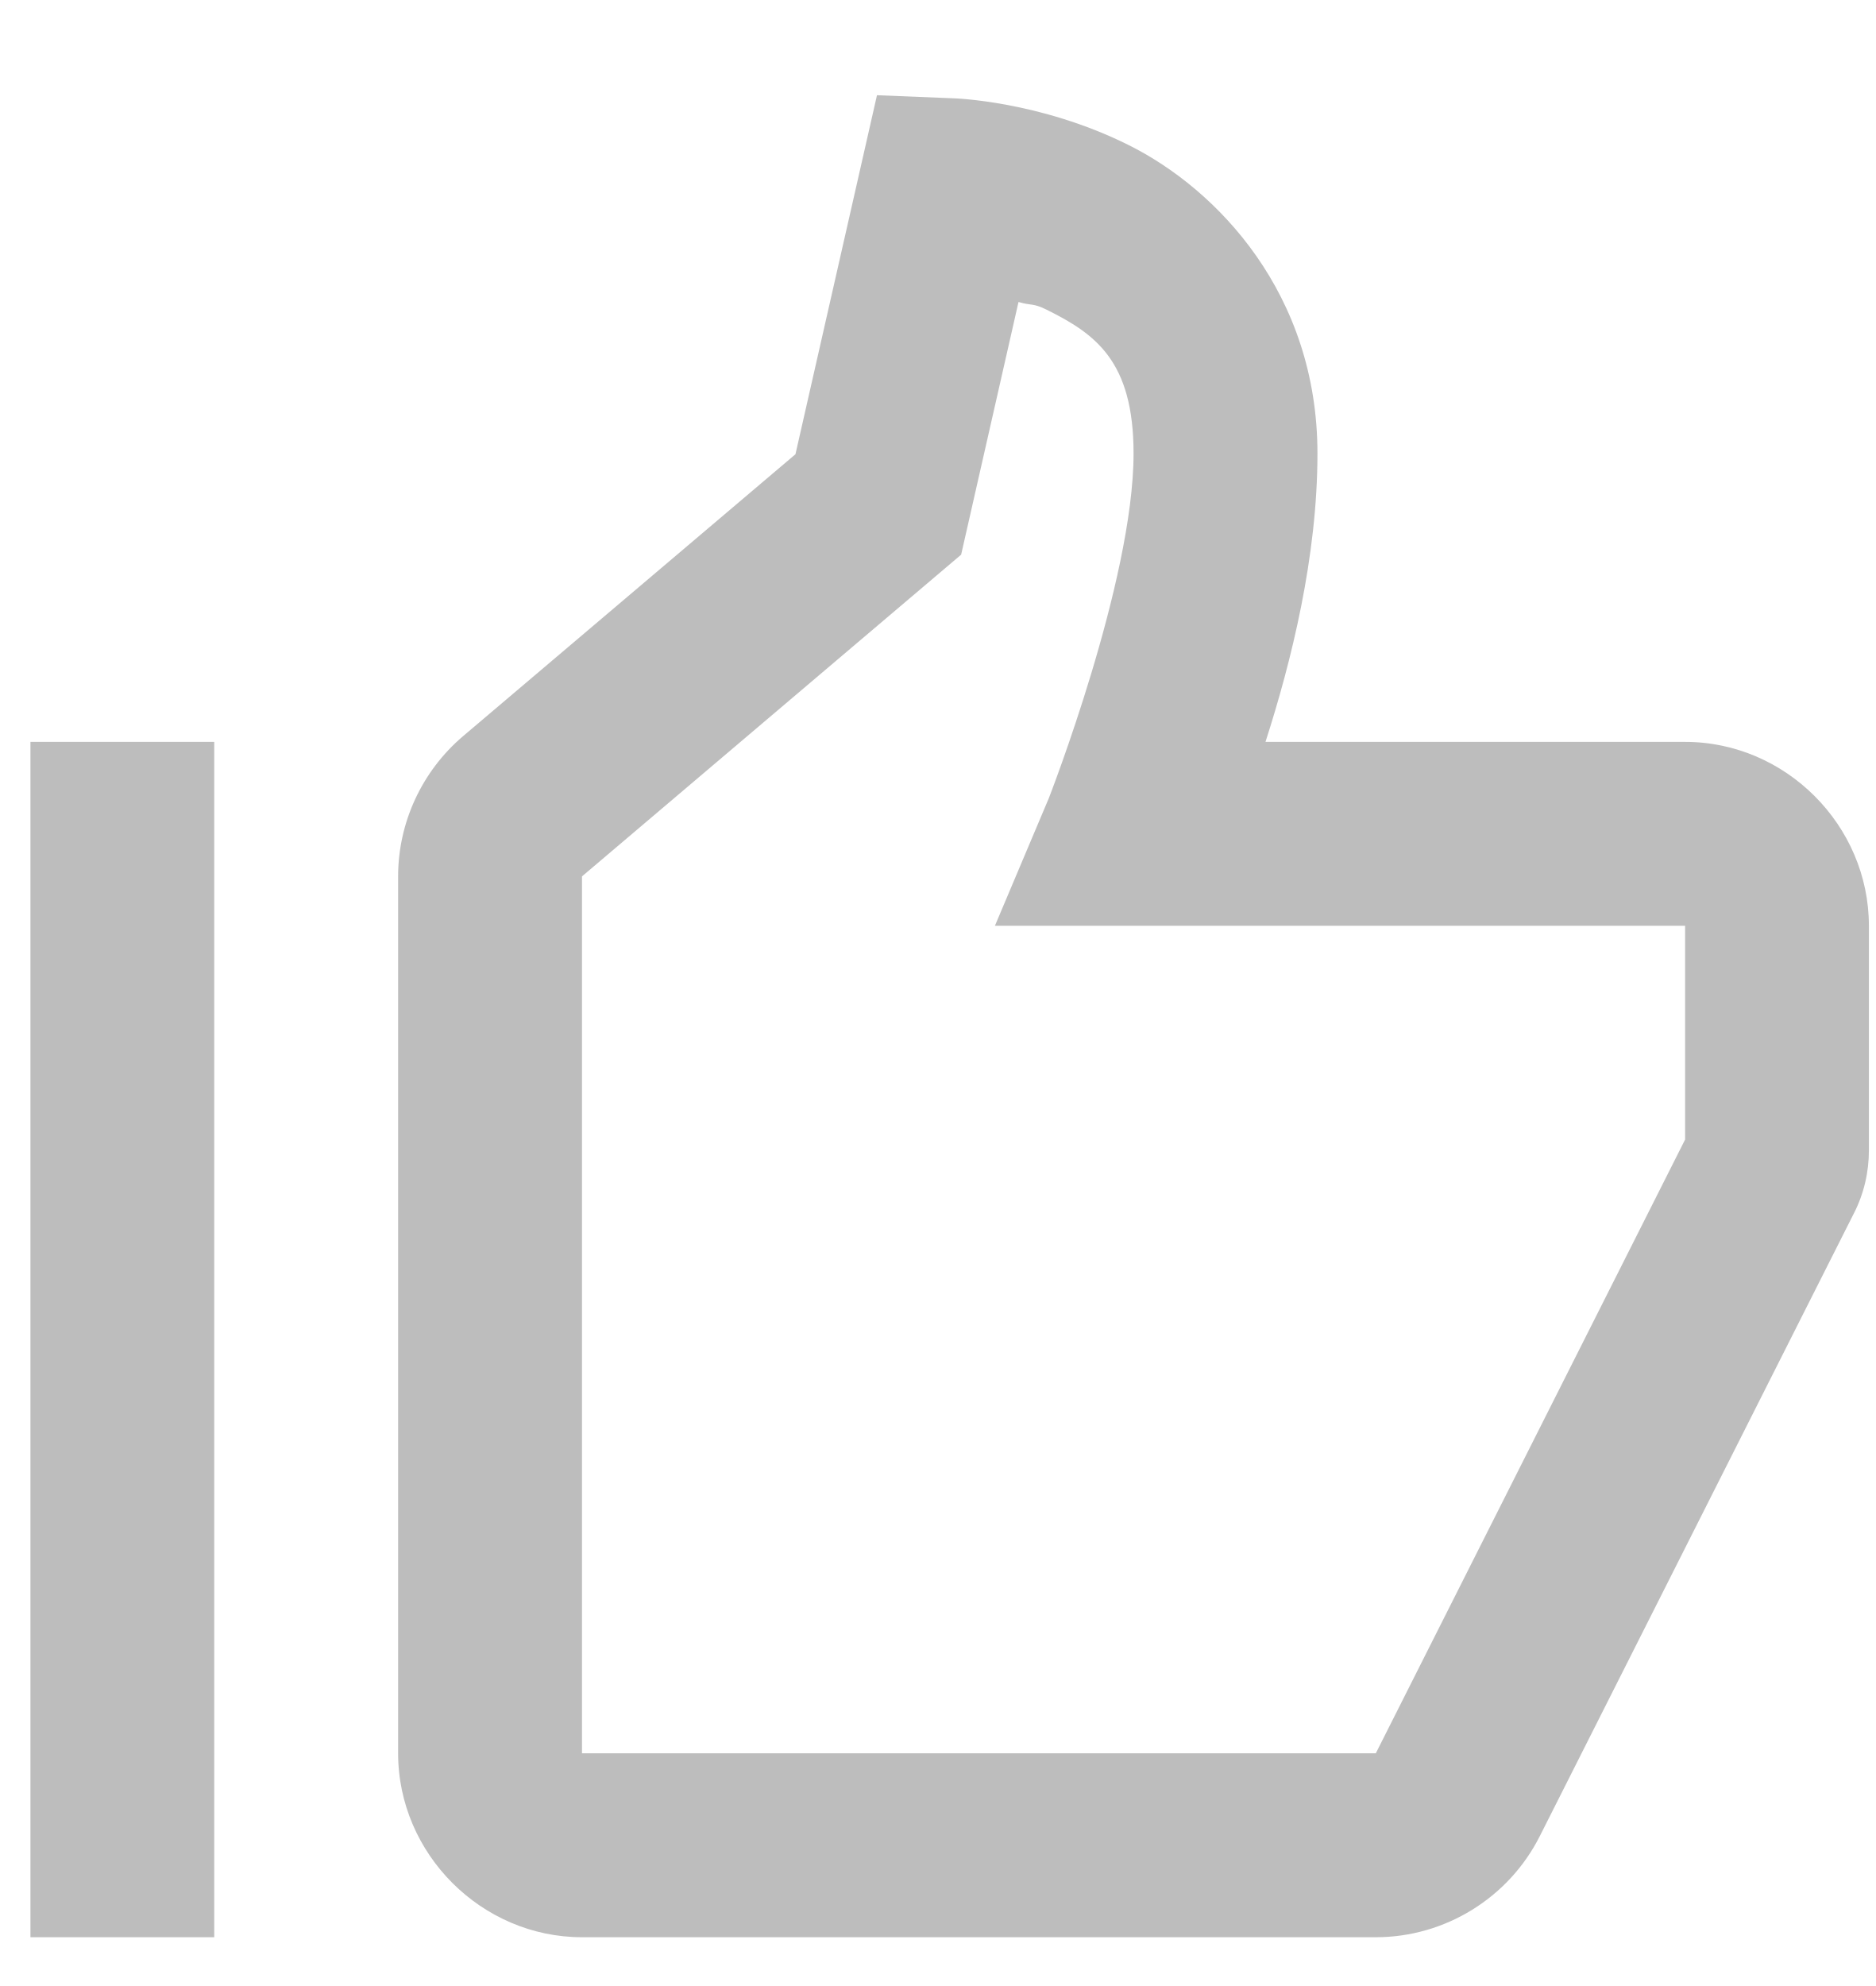
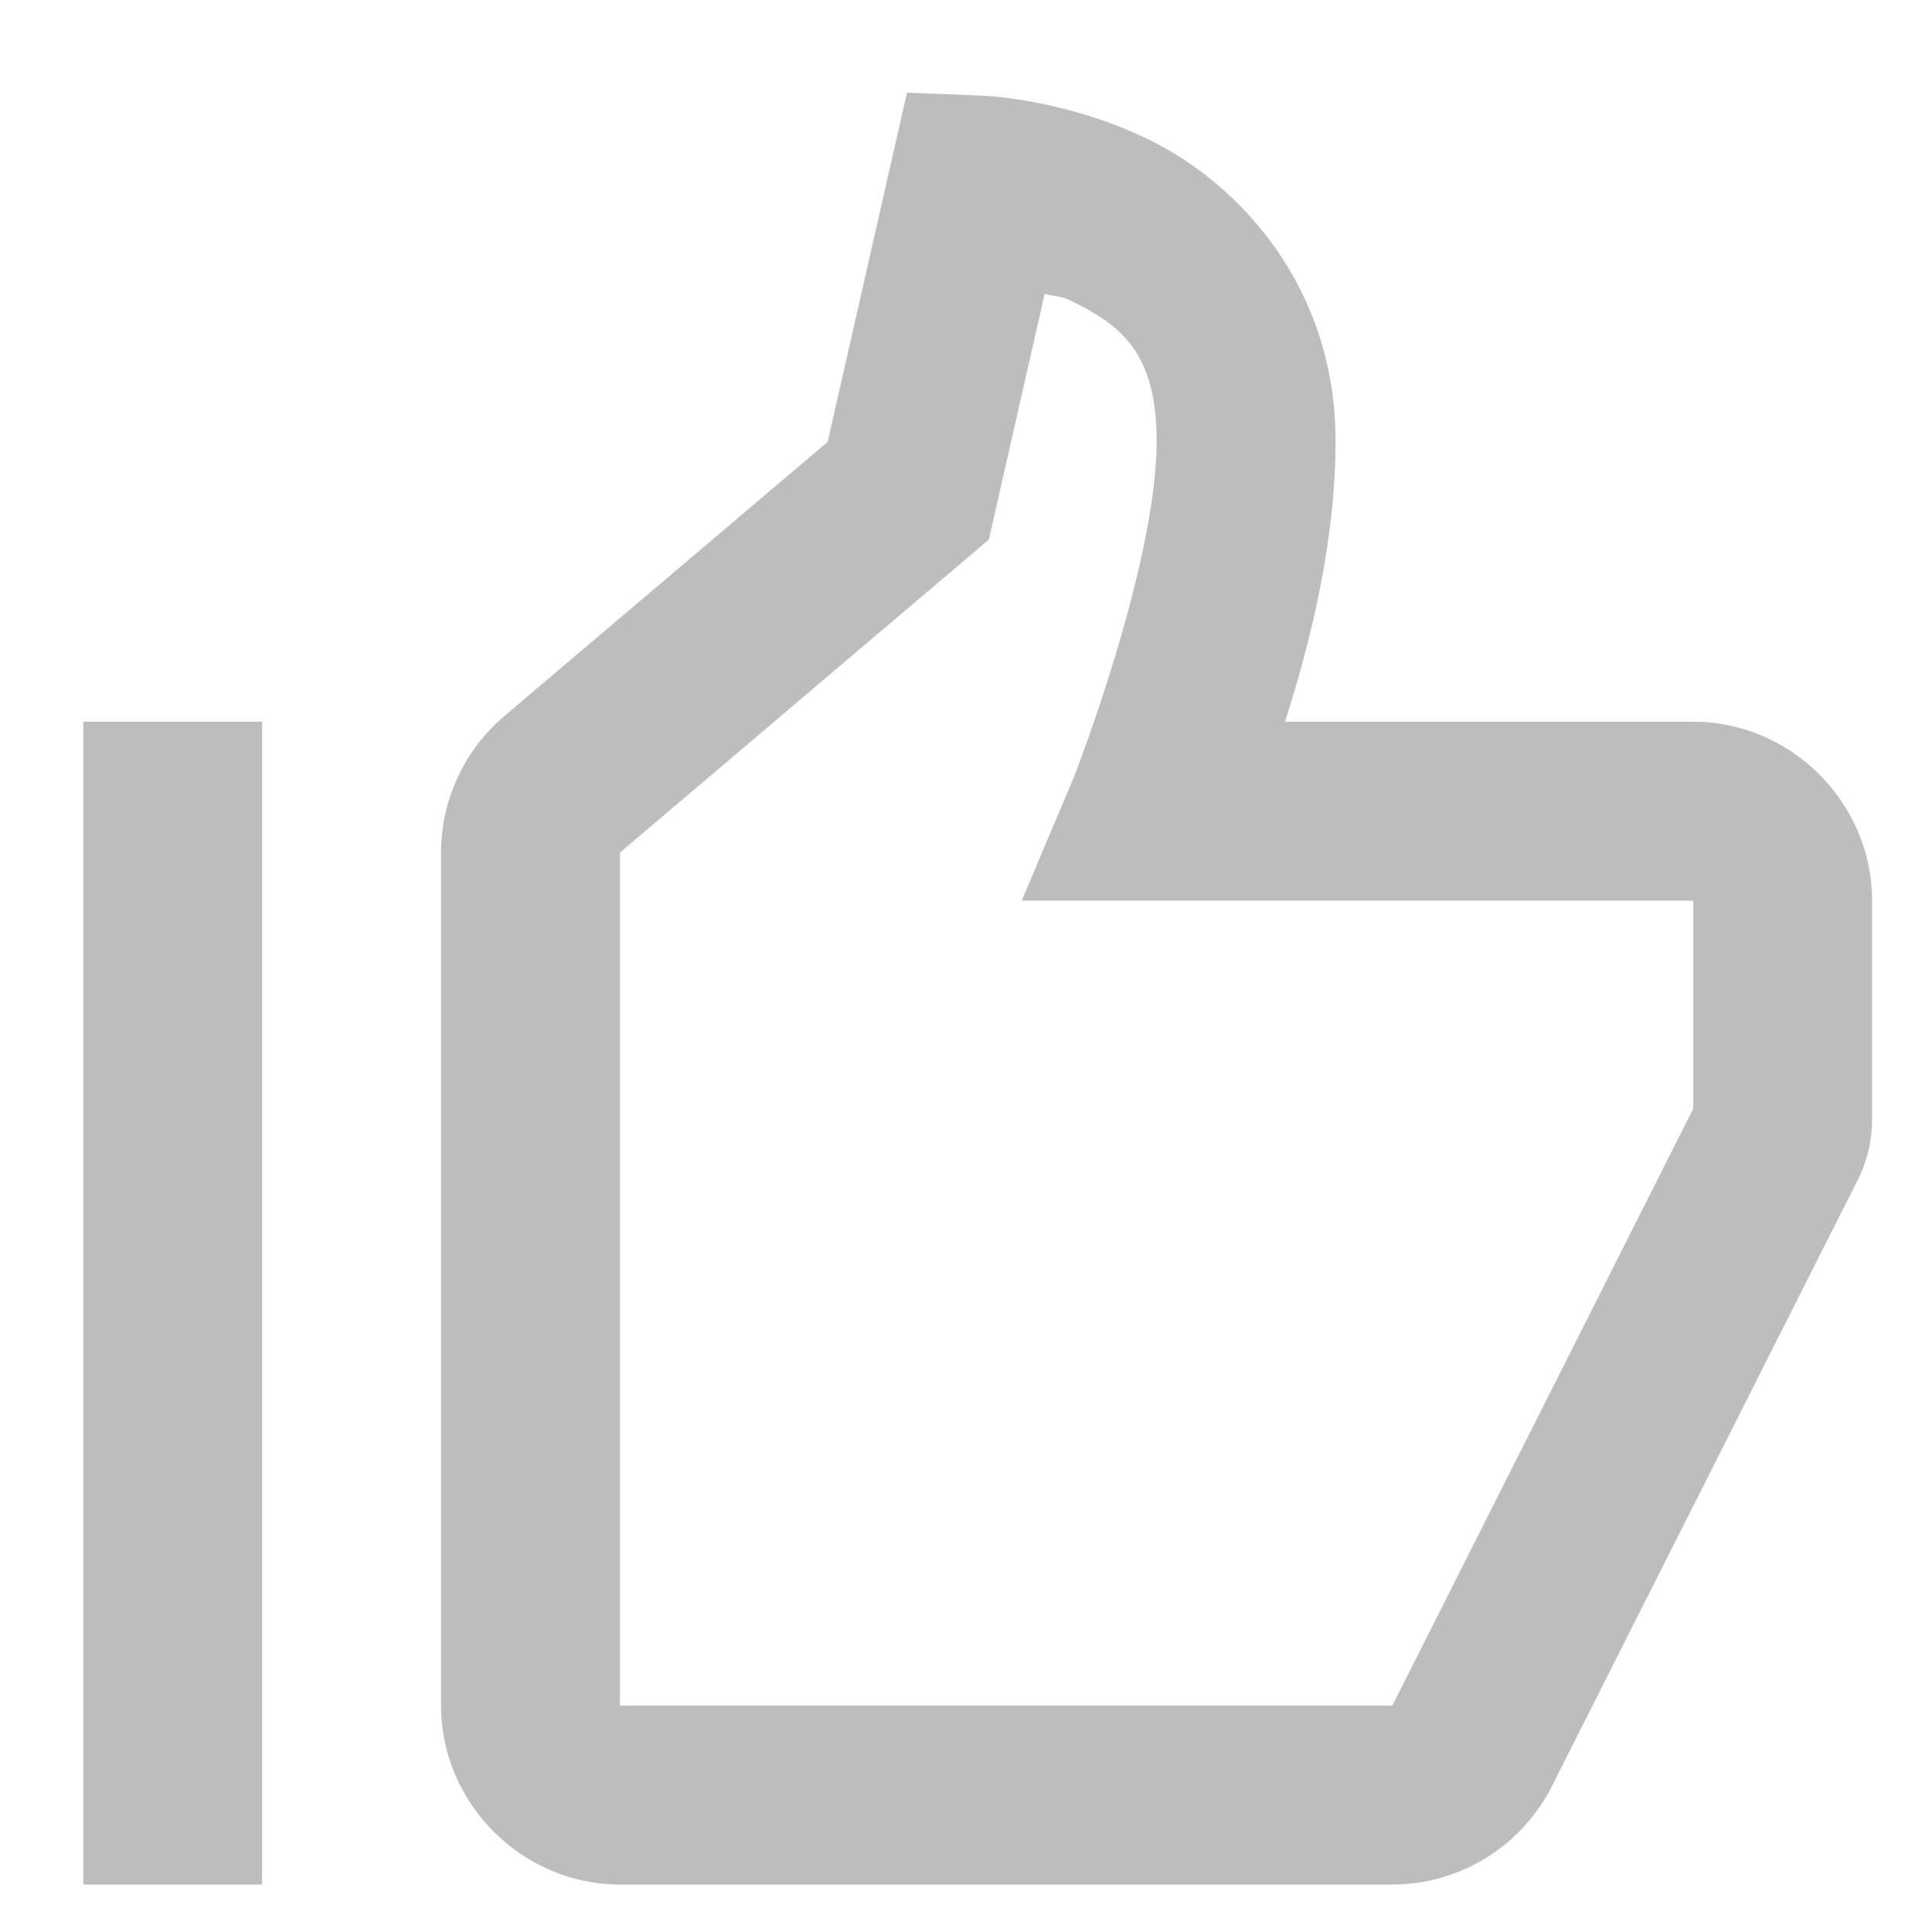
- <svg xmlns="http://www.w3.org/2000/svg" width="17" height="18" viewBox="0 0 17 18" fill="none">
+ <svg xmlns="http://www.w3.org/2000/svg" width="16.67" height="16.67" viewBox="0 0 17 18" fill="none">
  <path d="M7.95 0.863L7.211 4.117L4.198 6.672C3.825 6.989 3.609 7.455 3.609 7.943V15.891C3.609 16.802 4.365 17.558 5.276 17.558H12.472C13.1 17.558 13.677 17.201 13.959 16.641L16.806 10.997C16.898 10.818 16.942 10.62 16.942 10.427V8.391C16.942 7.48 16.187 6.724 15.276 6.724H11.472C11.707 5.993 11.943 5.046 11.943 4.11C11.943 2.664 11.037 1.716 10.23 1.314C9.423 0.912 8.643 0.891 8.643 0.891L7.95 0.863ZM9.233 2.737C9.35 2.772 9.364 2.745 9.488 2.807C9.931 3.027 10.276 3.272 10.276 4.11C10.276 5.267 9.508 7.234 9.508 7.234L9.019 8.391H15.276V10.328L12.472 15.891H5.276V7.943L8.713 5.027L9.233 2.737ZM0.276 6.724V17.558H1.942V6.724H0.276Z" fill="#BDBDBD" />
</svg>
